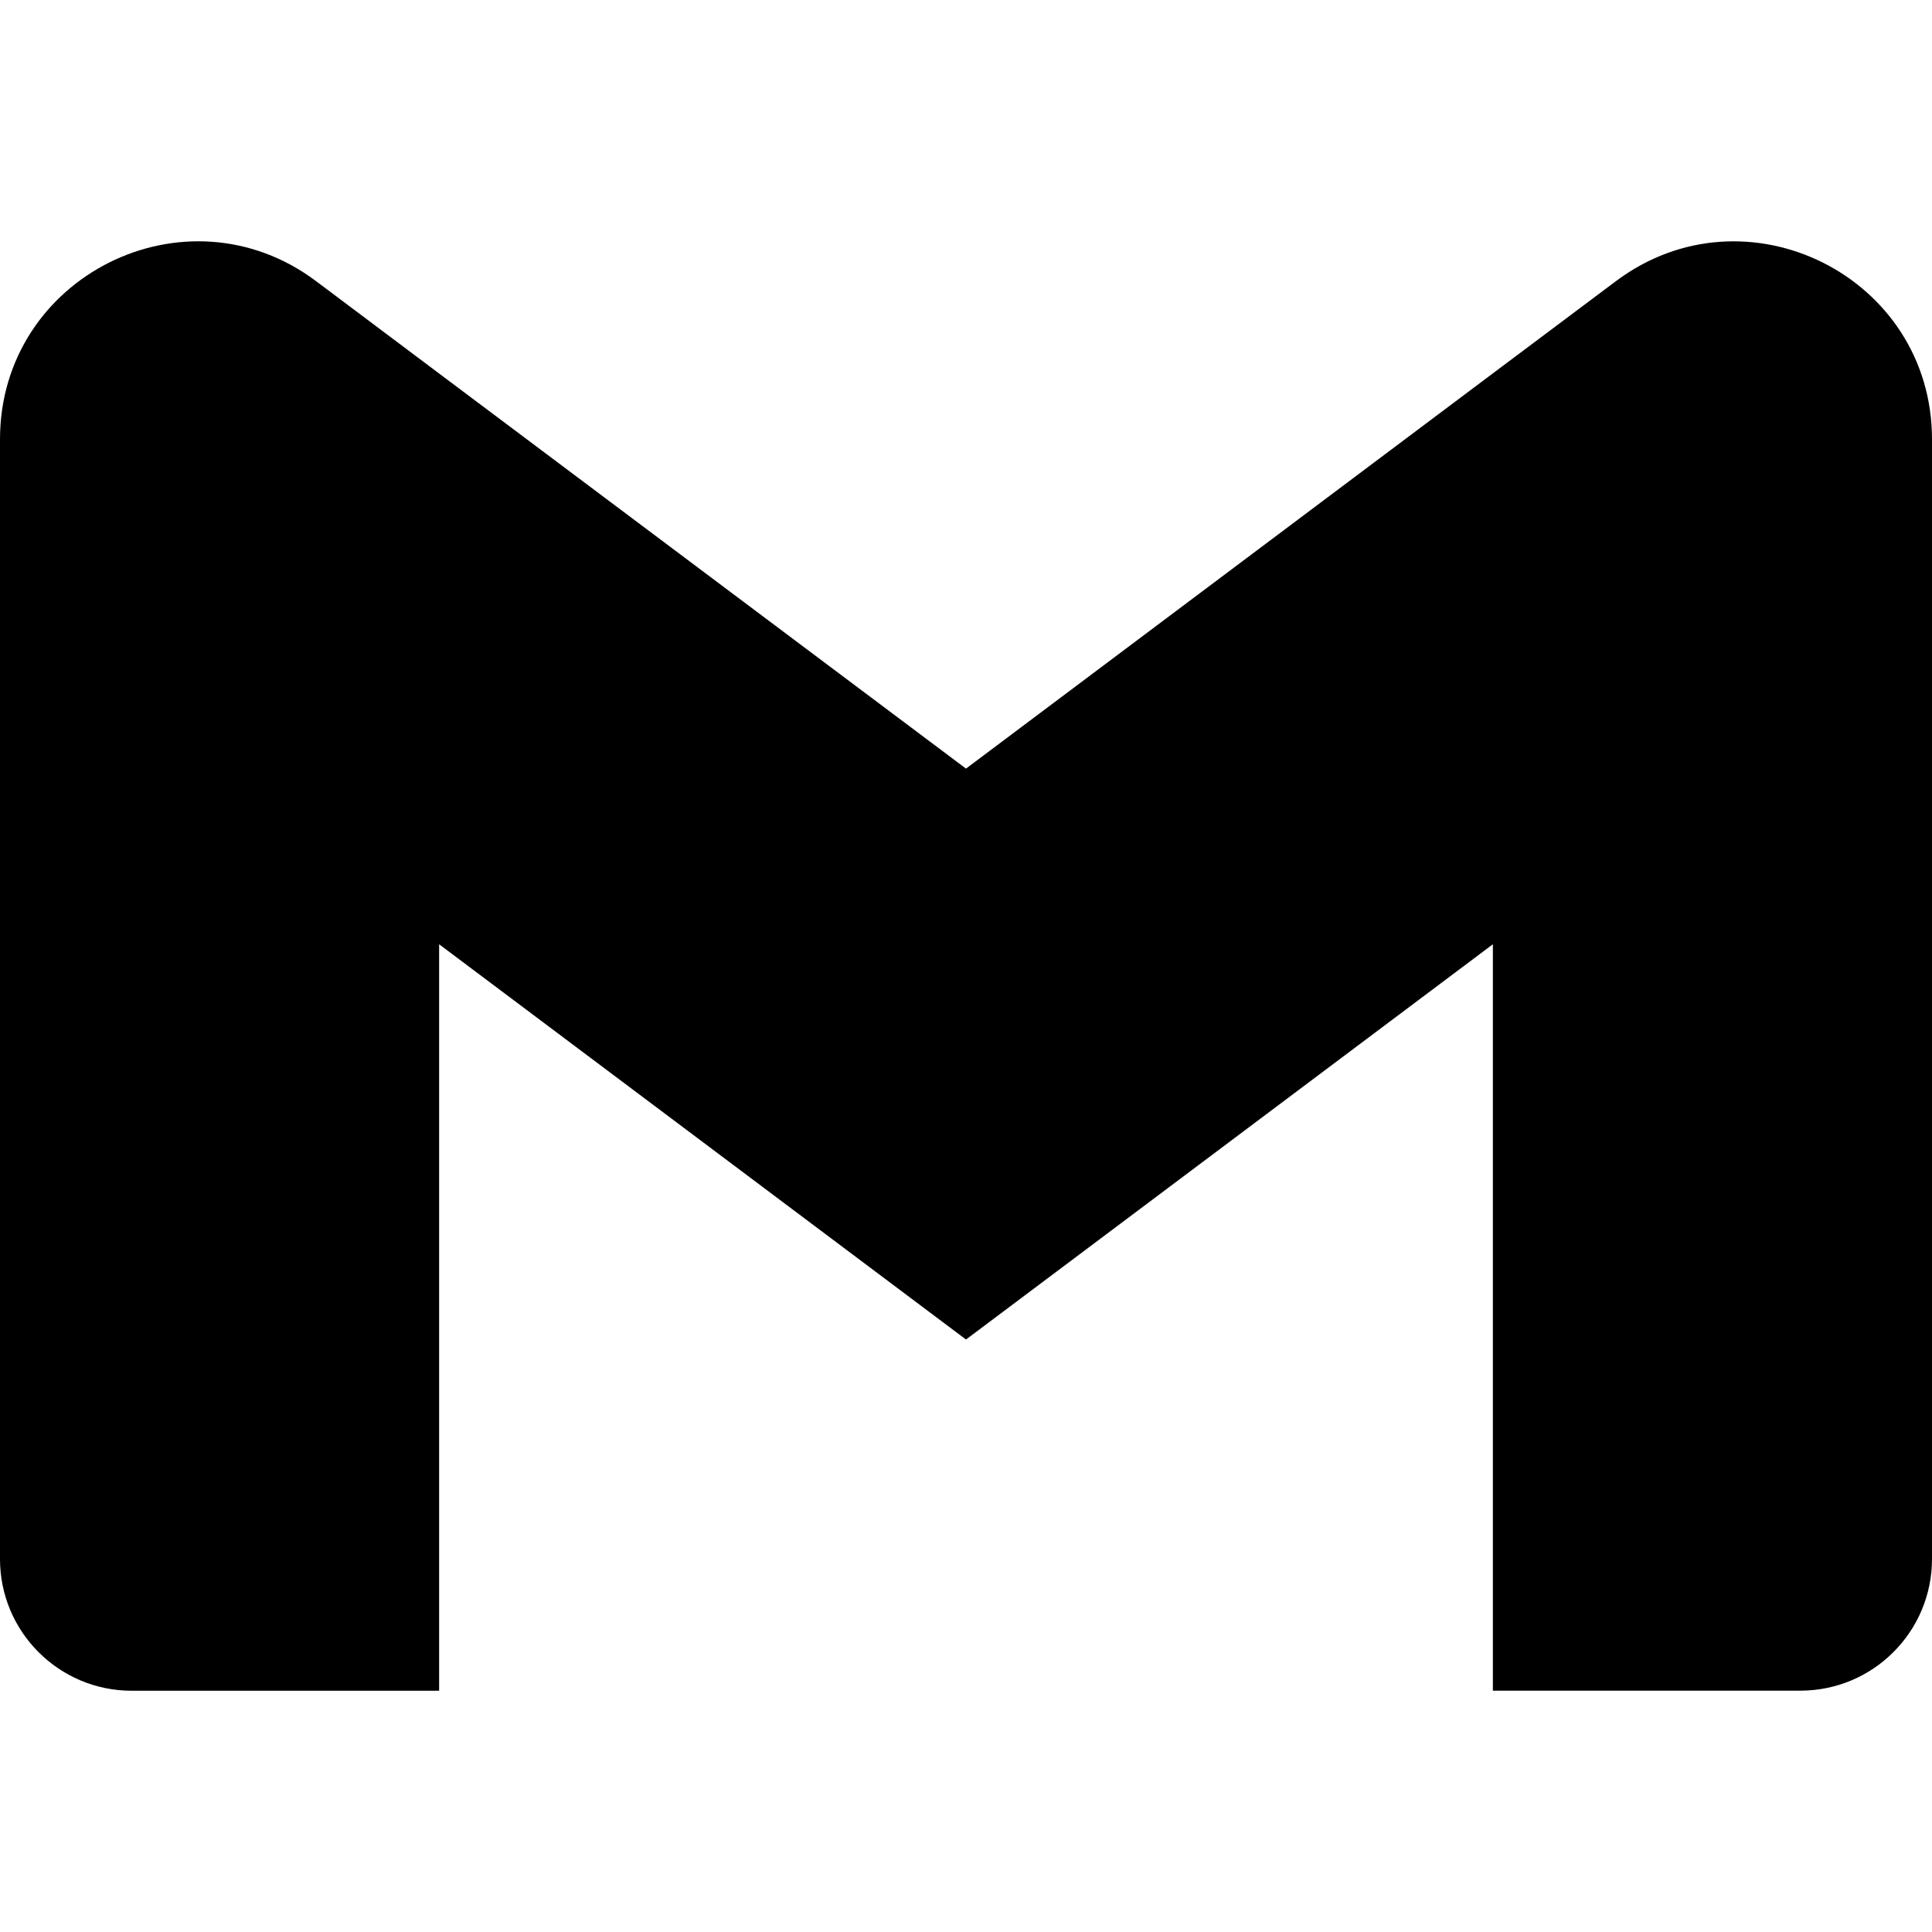
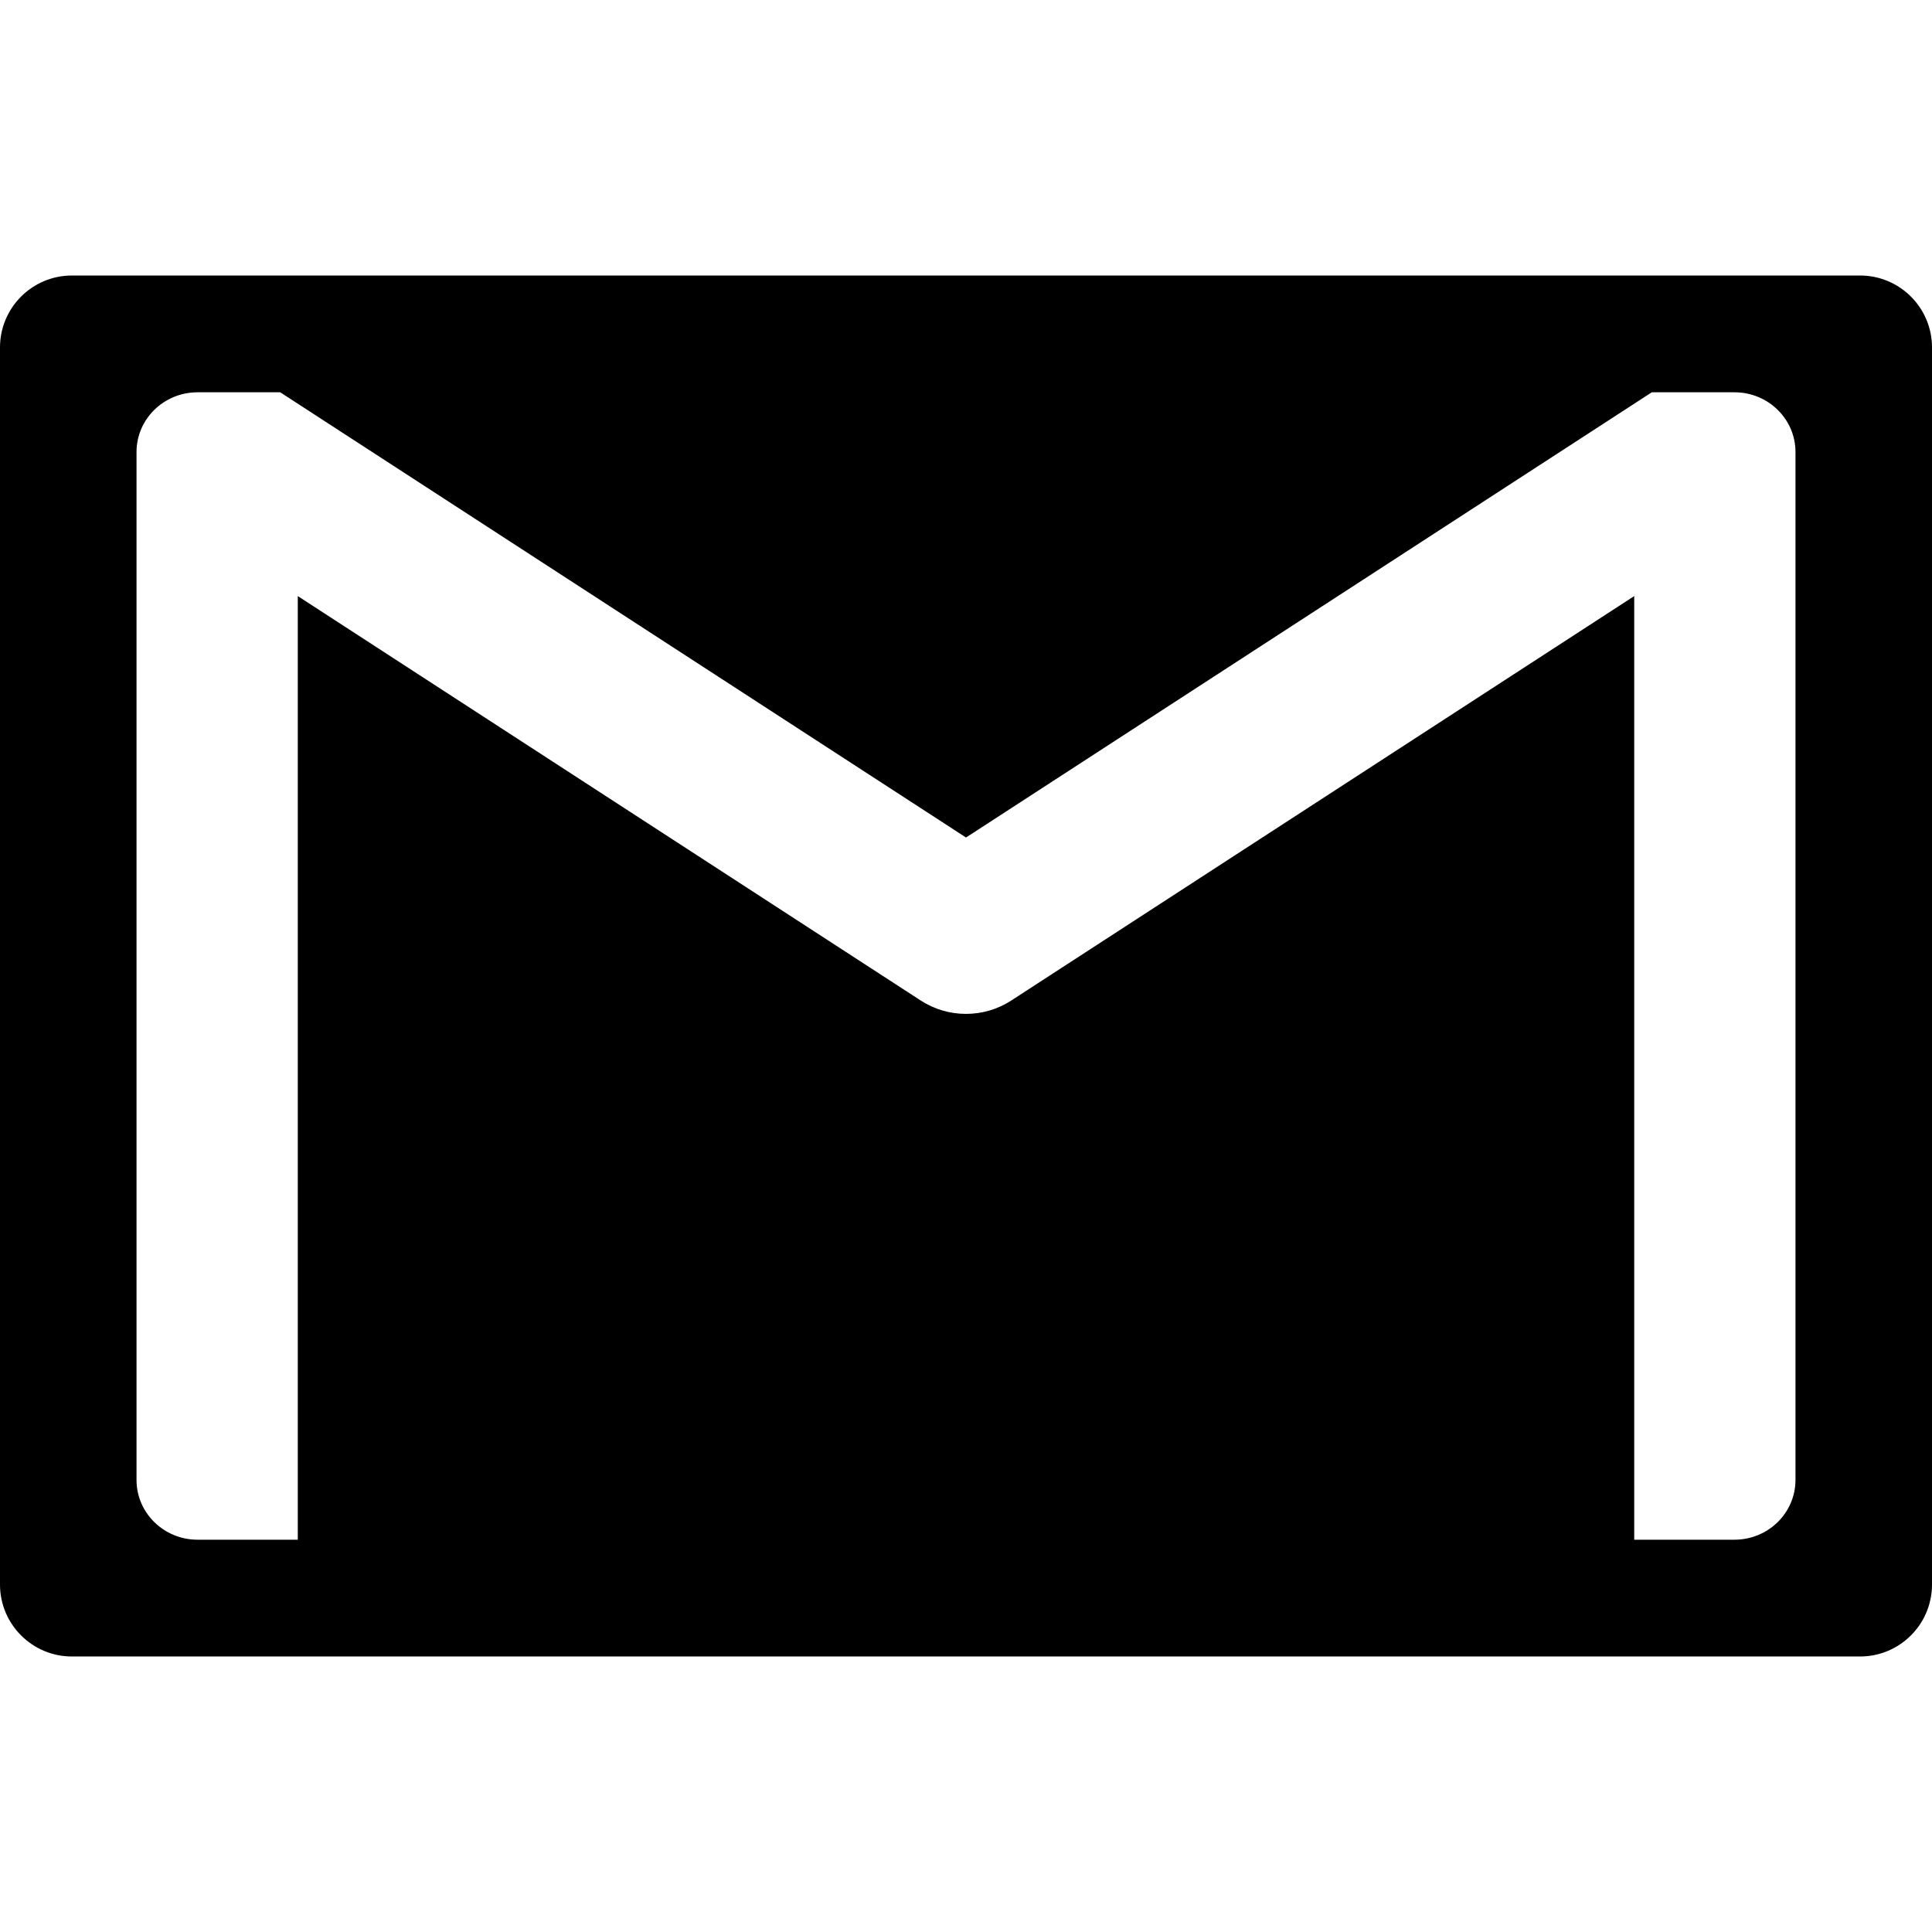
- <svg xmlns="http://www.w3.org/2000/svg" fill="#000000" width="800px" height="800px" viewBox="0 0 24 24" role="img">
-   <path d="M24 5.457v13.909c0 .904-.732 1.636-1.636 1.636h-3.819V11.73L12 16.64l-6.545-4.91v9.273H1.636A1.636 1.636 0 0 1 0 19.366V5.457c0-2.023 2.309-3.178 3.927-1.964L5.455 4.64 12 9.548l6.545-4.91 1.528-1.145C21.69 2.28 24 3.434 24 5.457z" />
+ <svg xmlns="http://www.w3.org/2000/svg" version="1.1" id="Capa_1" x="0px" y="0px" viewBox="0 0 237.832 237.832" style="enable-background:new 0 0 237.832 237.832;" xml:space="preserve">
+   <path d="M228.977,33.916H8.854C3.969,33.916,0,37.881,0,42.771V195.06c0,4.891,3.969,8.856,8.854,8.856h220.123  c4.887,0,8.855-3.965,8.855-8.856V42.771C237.832,37.881,233.864,33.916,228.977,33.916z M221.026,182.184  c0,4.063-3.364,7.356-7.512,7.356h-12.339V73.379l-76.693,49.79c-1.687,1.096-3.627,1.641-5.566,1.641s-3.88-0.545-5.566-1.641  l-76.692-49.79V189.54h-12.34c-4.147,0-7.512-3.293-7.512-7.356V55.647c0-4.063,3.364-7.356,7.512-7.356h10.176l84.423,54.808  l84.423-54.808h10.176c4.147,0,7.512,3.293,7.512,7.356V182.184z" />
</svg>
